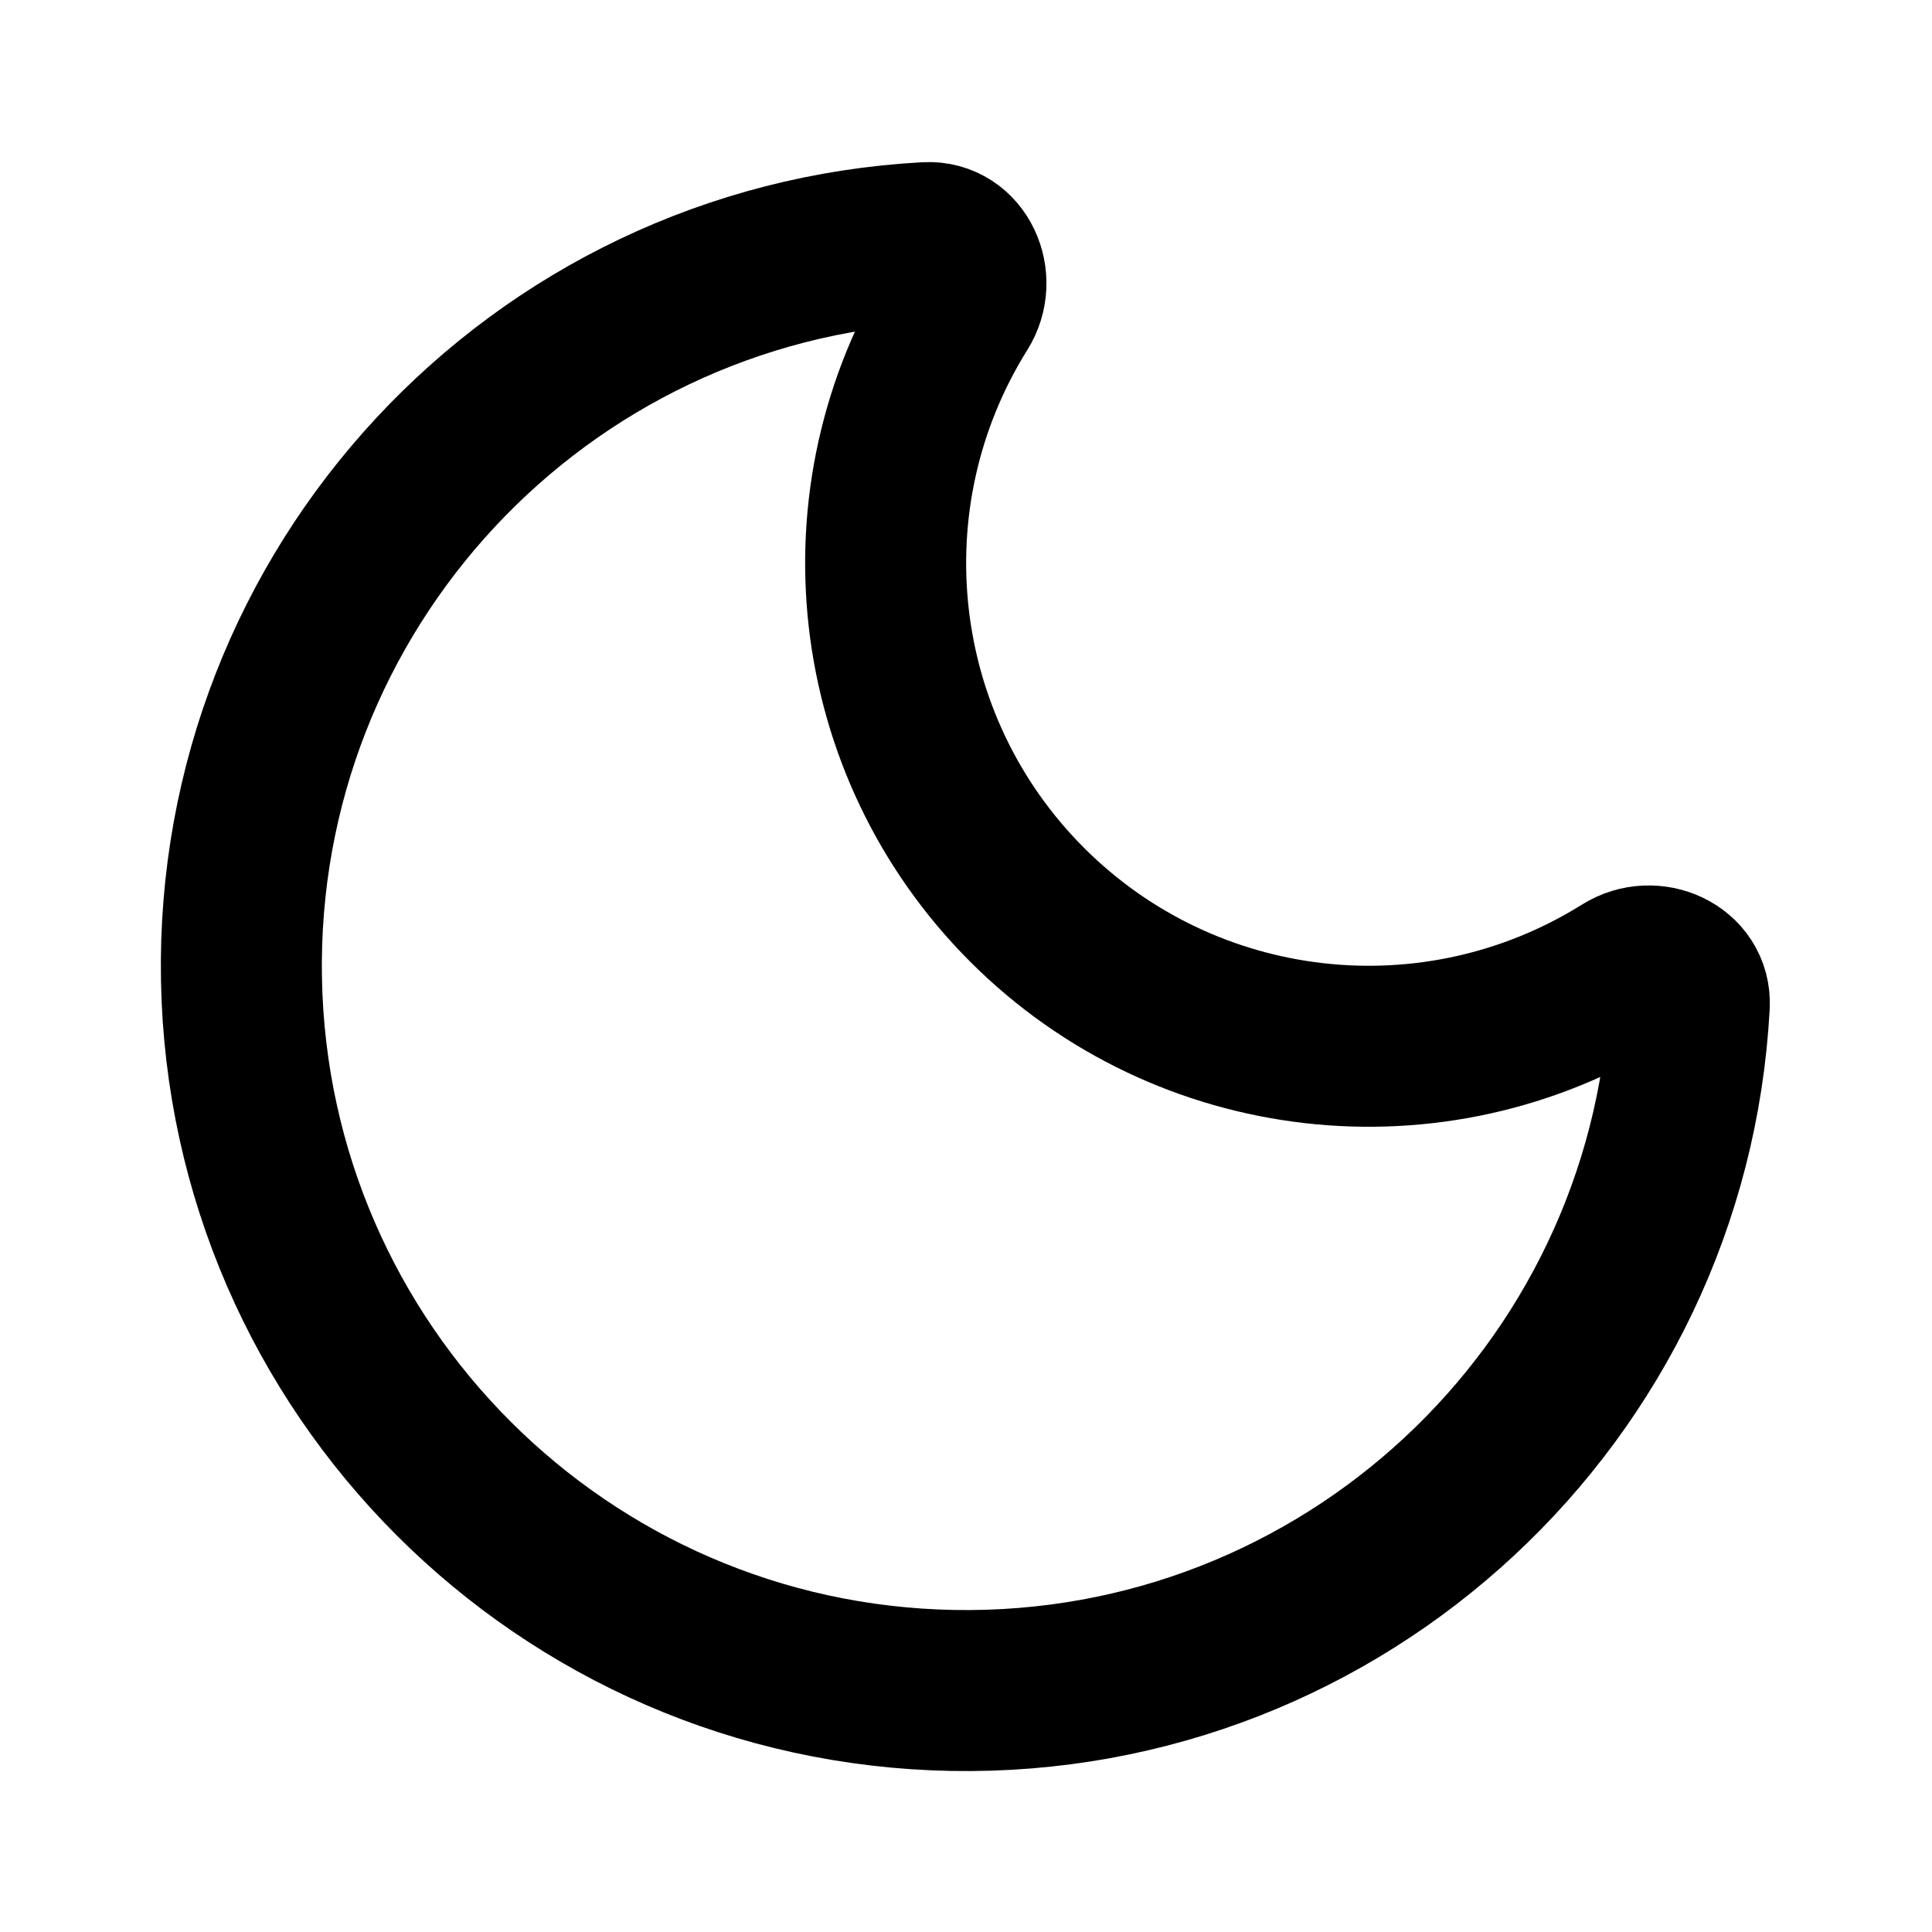
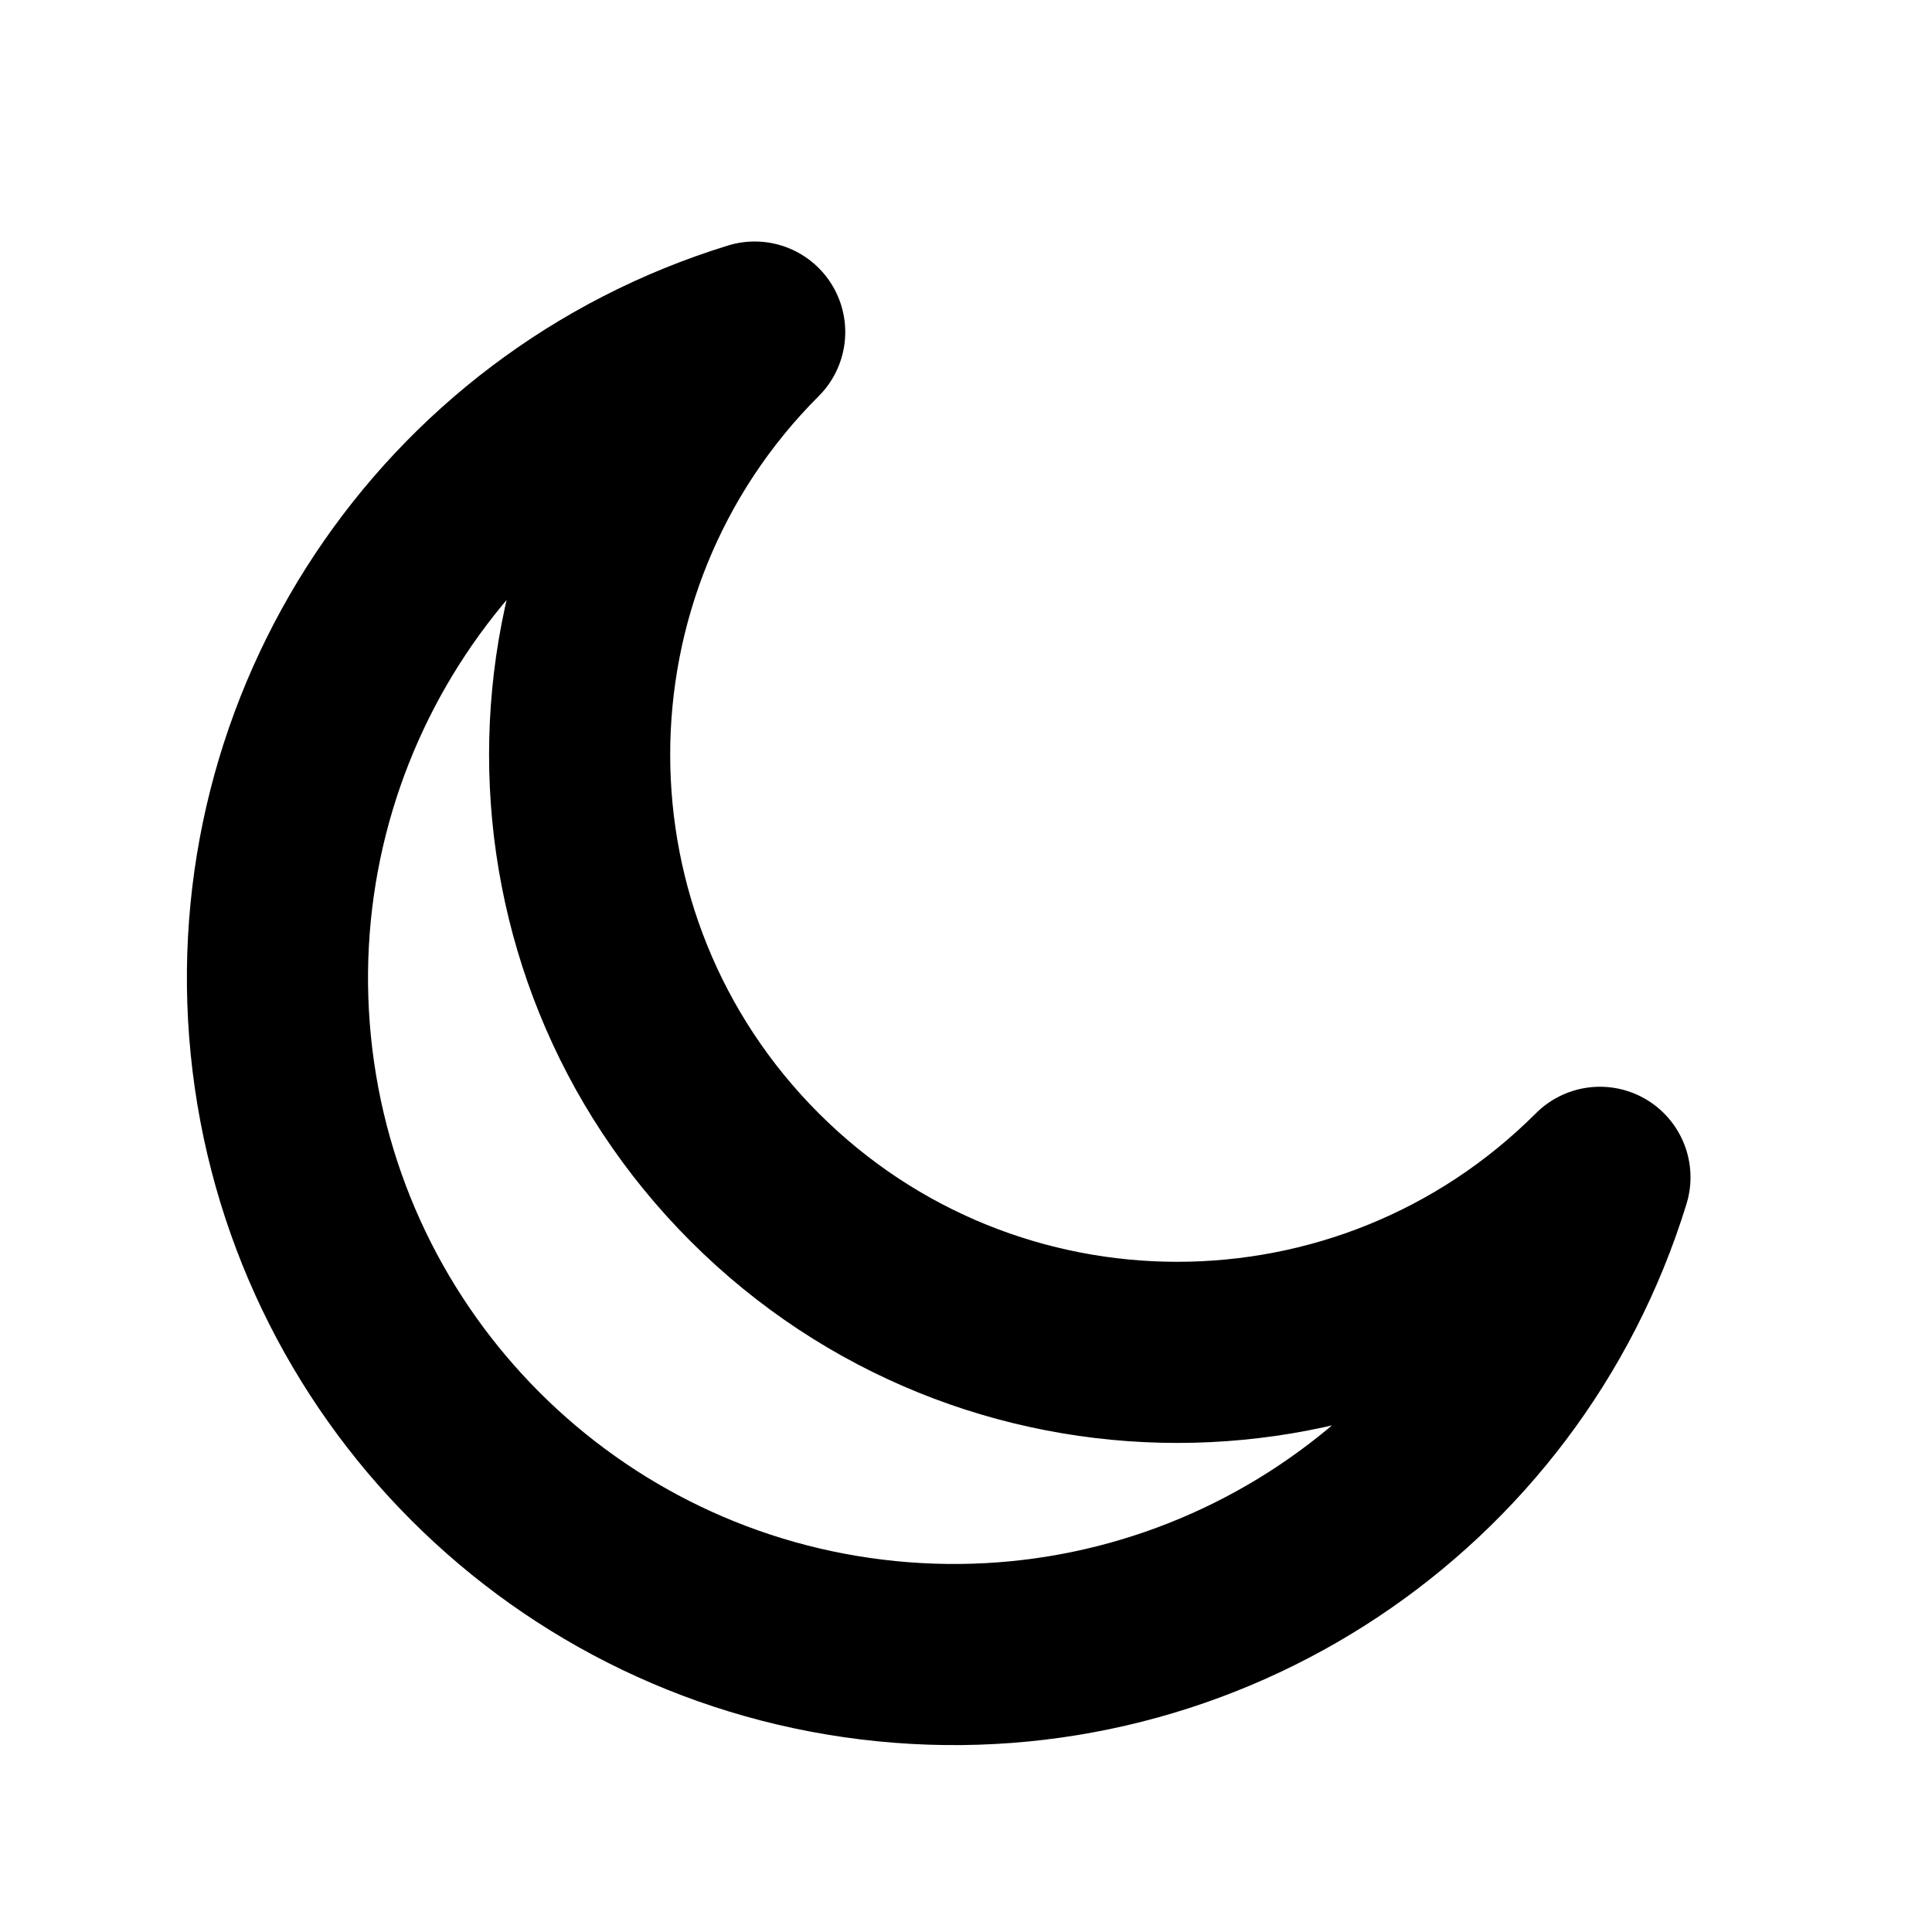
- <svg xmlns="http://www.w3.org/2000/svg" class="lucide lucide-moon" width="24" height="24" viewBox="0 0 24 24" fill="none" stroke="currentColor" stroke-width="2" stroke-linecap="round" stroke-linejoin="round">
-   <path d="M20.985 12.486a9 9 0 1 1-9.473-9.472c.405-.022.617.46.402.803a6 6 0 0 0 8.268 8.268c.344-.215.825-.004.803.401" />
+ <svg xmlns="http://www.w3.org/2000/svg" viewBox="0 0 16 16" fill="none" stroke="currentColor" stroke-width="1.5" stroke-linecap="round" stroke-linejoin="round">
+   <path d="M13.25 9.75 A5.6 5.6 0 1 1 6.25 2.75 A4.4 4.4 0 0 0 13.25 9.75 Z" />
</svg>
